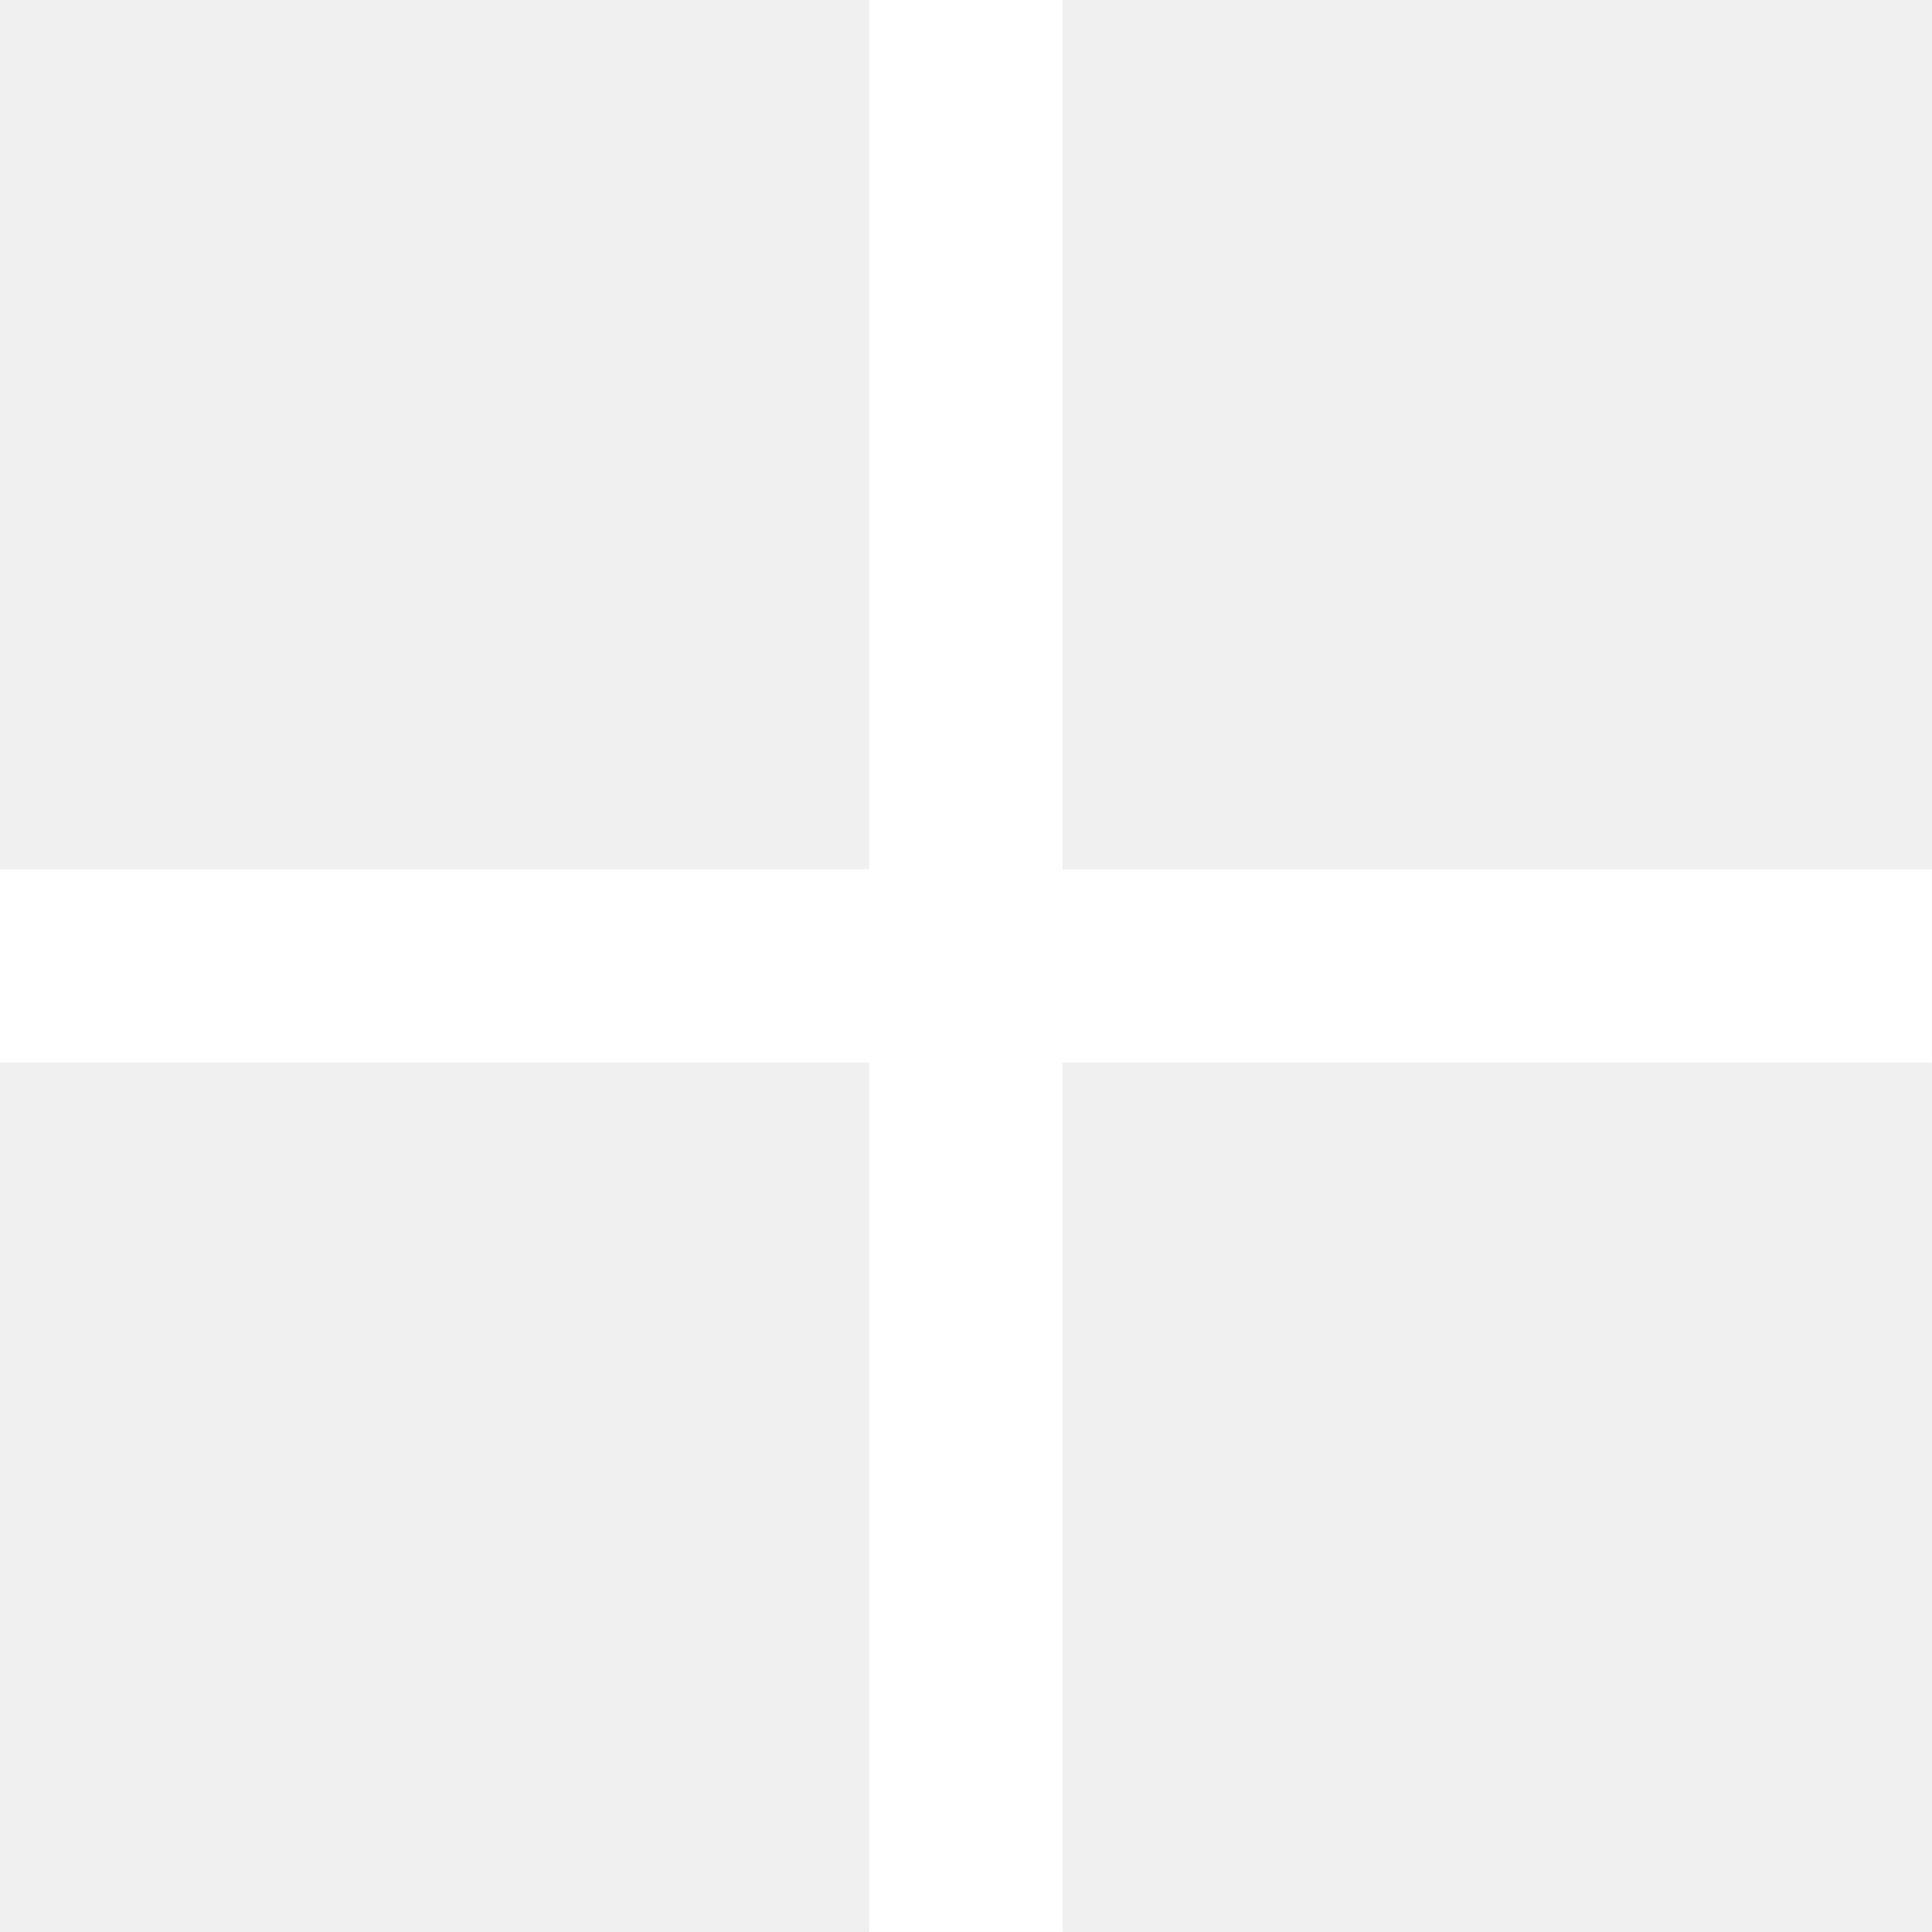
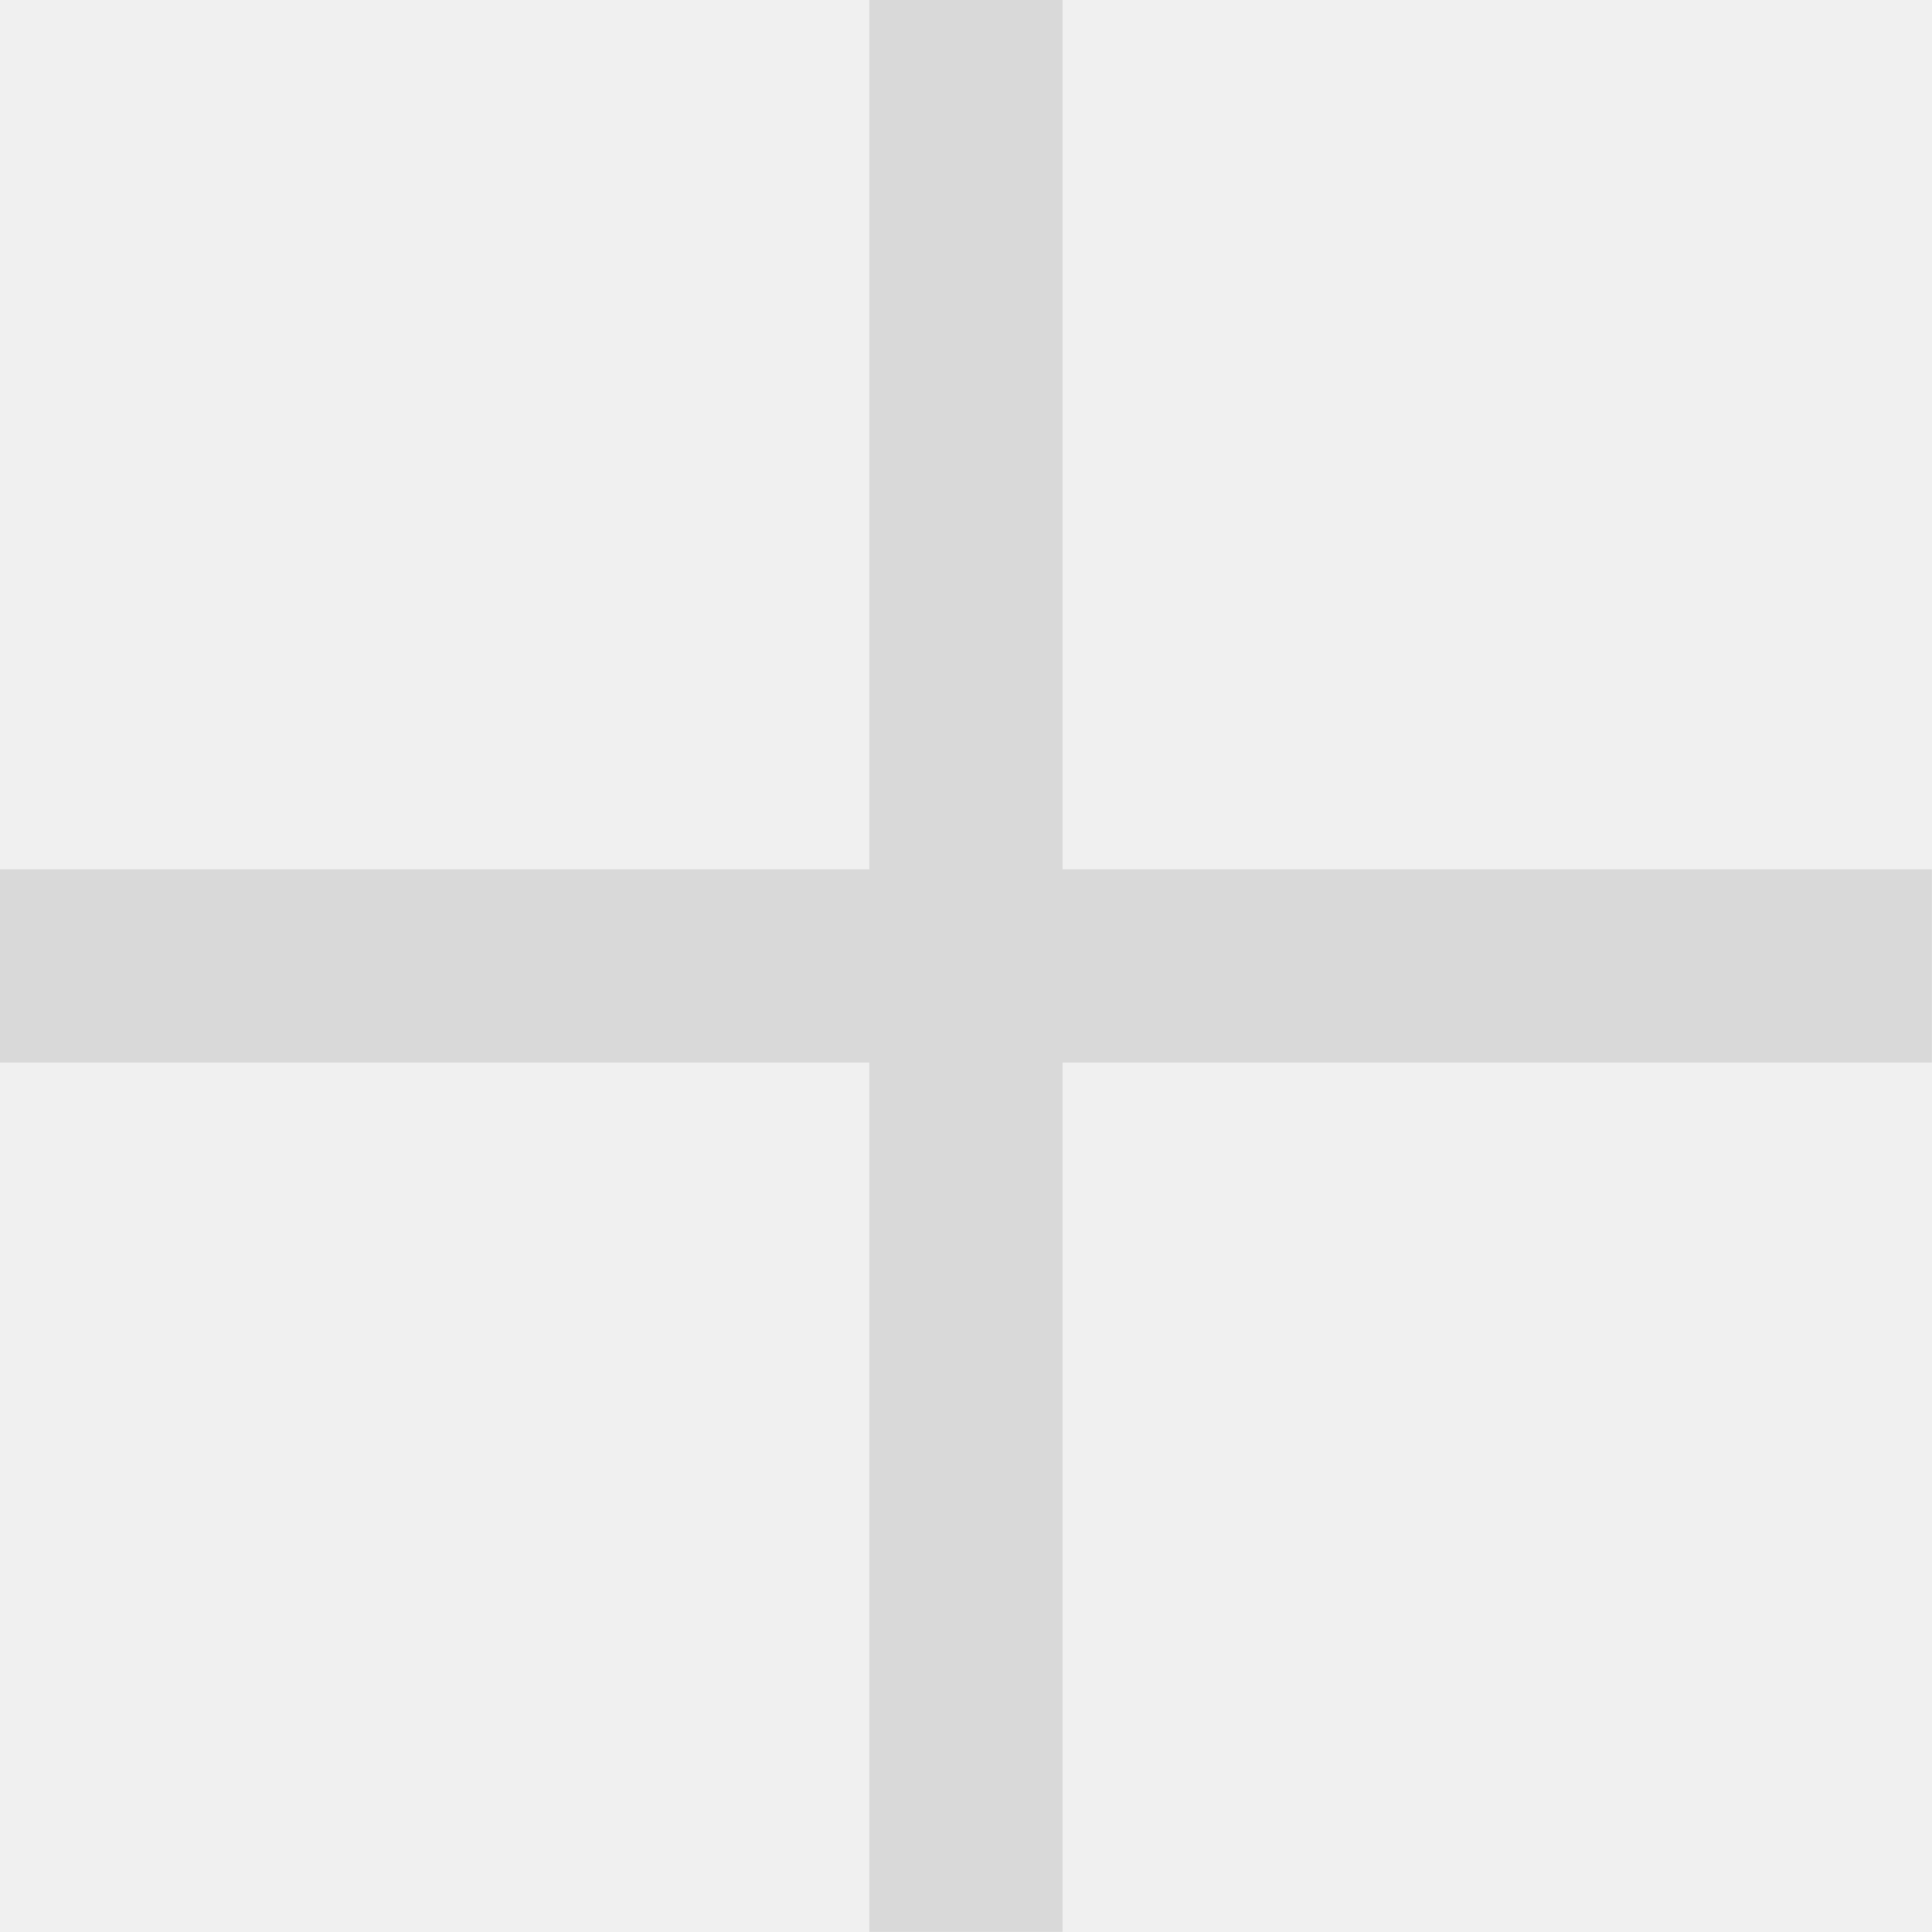
<svg xmlns="http://www.w3.org/2000/svg" id="svg8" version="1.1" viewBox="0 0 7.938 7.938" height="7.938mm" width="7.938mm">
  <defs id="defs2" />
  <g transform="translate(-27.21429,-83.91071)" id="layer1">
-     <path transform="matrix(0.2645833,0,0,0.2645833,27.21429,83.91071)" d="M 13.5 0 L 13.5 13.5 L 0 13.5 L 0 16.5 L 13.5 16.5 L 13.5 30 L 16.5 30 L 16.5 16.5 L 30 16.5 L 30 13.5 L 16.5 13.5 L 16.5 0 L 13.5 0 z " style="fill:#FFF;fill-opacity:1;stroke-width:1.471;stroke-linecap:round;paint-order:markers stroke fill" id="rect835" />
+     <path transform="matrix(0.2645833,0,0,0.2645833,27.21429,83.91071)" d="M 13.5 0 L 13.5 13.5 L 0 13.5 L 0 16.5 L 13.5 16.5 L 13.5 30 L 16.5 30 L 16.5 16.5 L 30 16.5 L 30 13.5 L 16.5 13.5 L 16.5 0 L 13.5 0 z " style="fill:#D9D9D9;fill-opacity:1;stroke-width:1.471;stroke-linecap:round;paint-order:markers stroke fill" id="rect835" />
  </g>
</svg>
